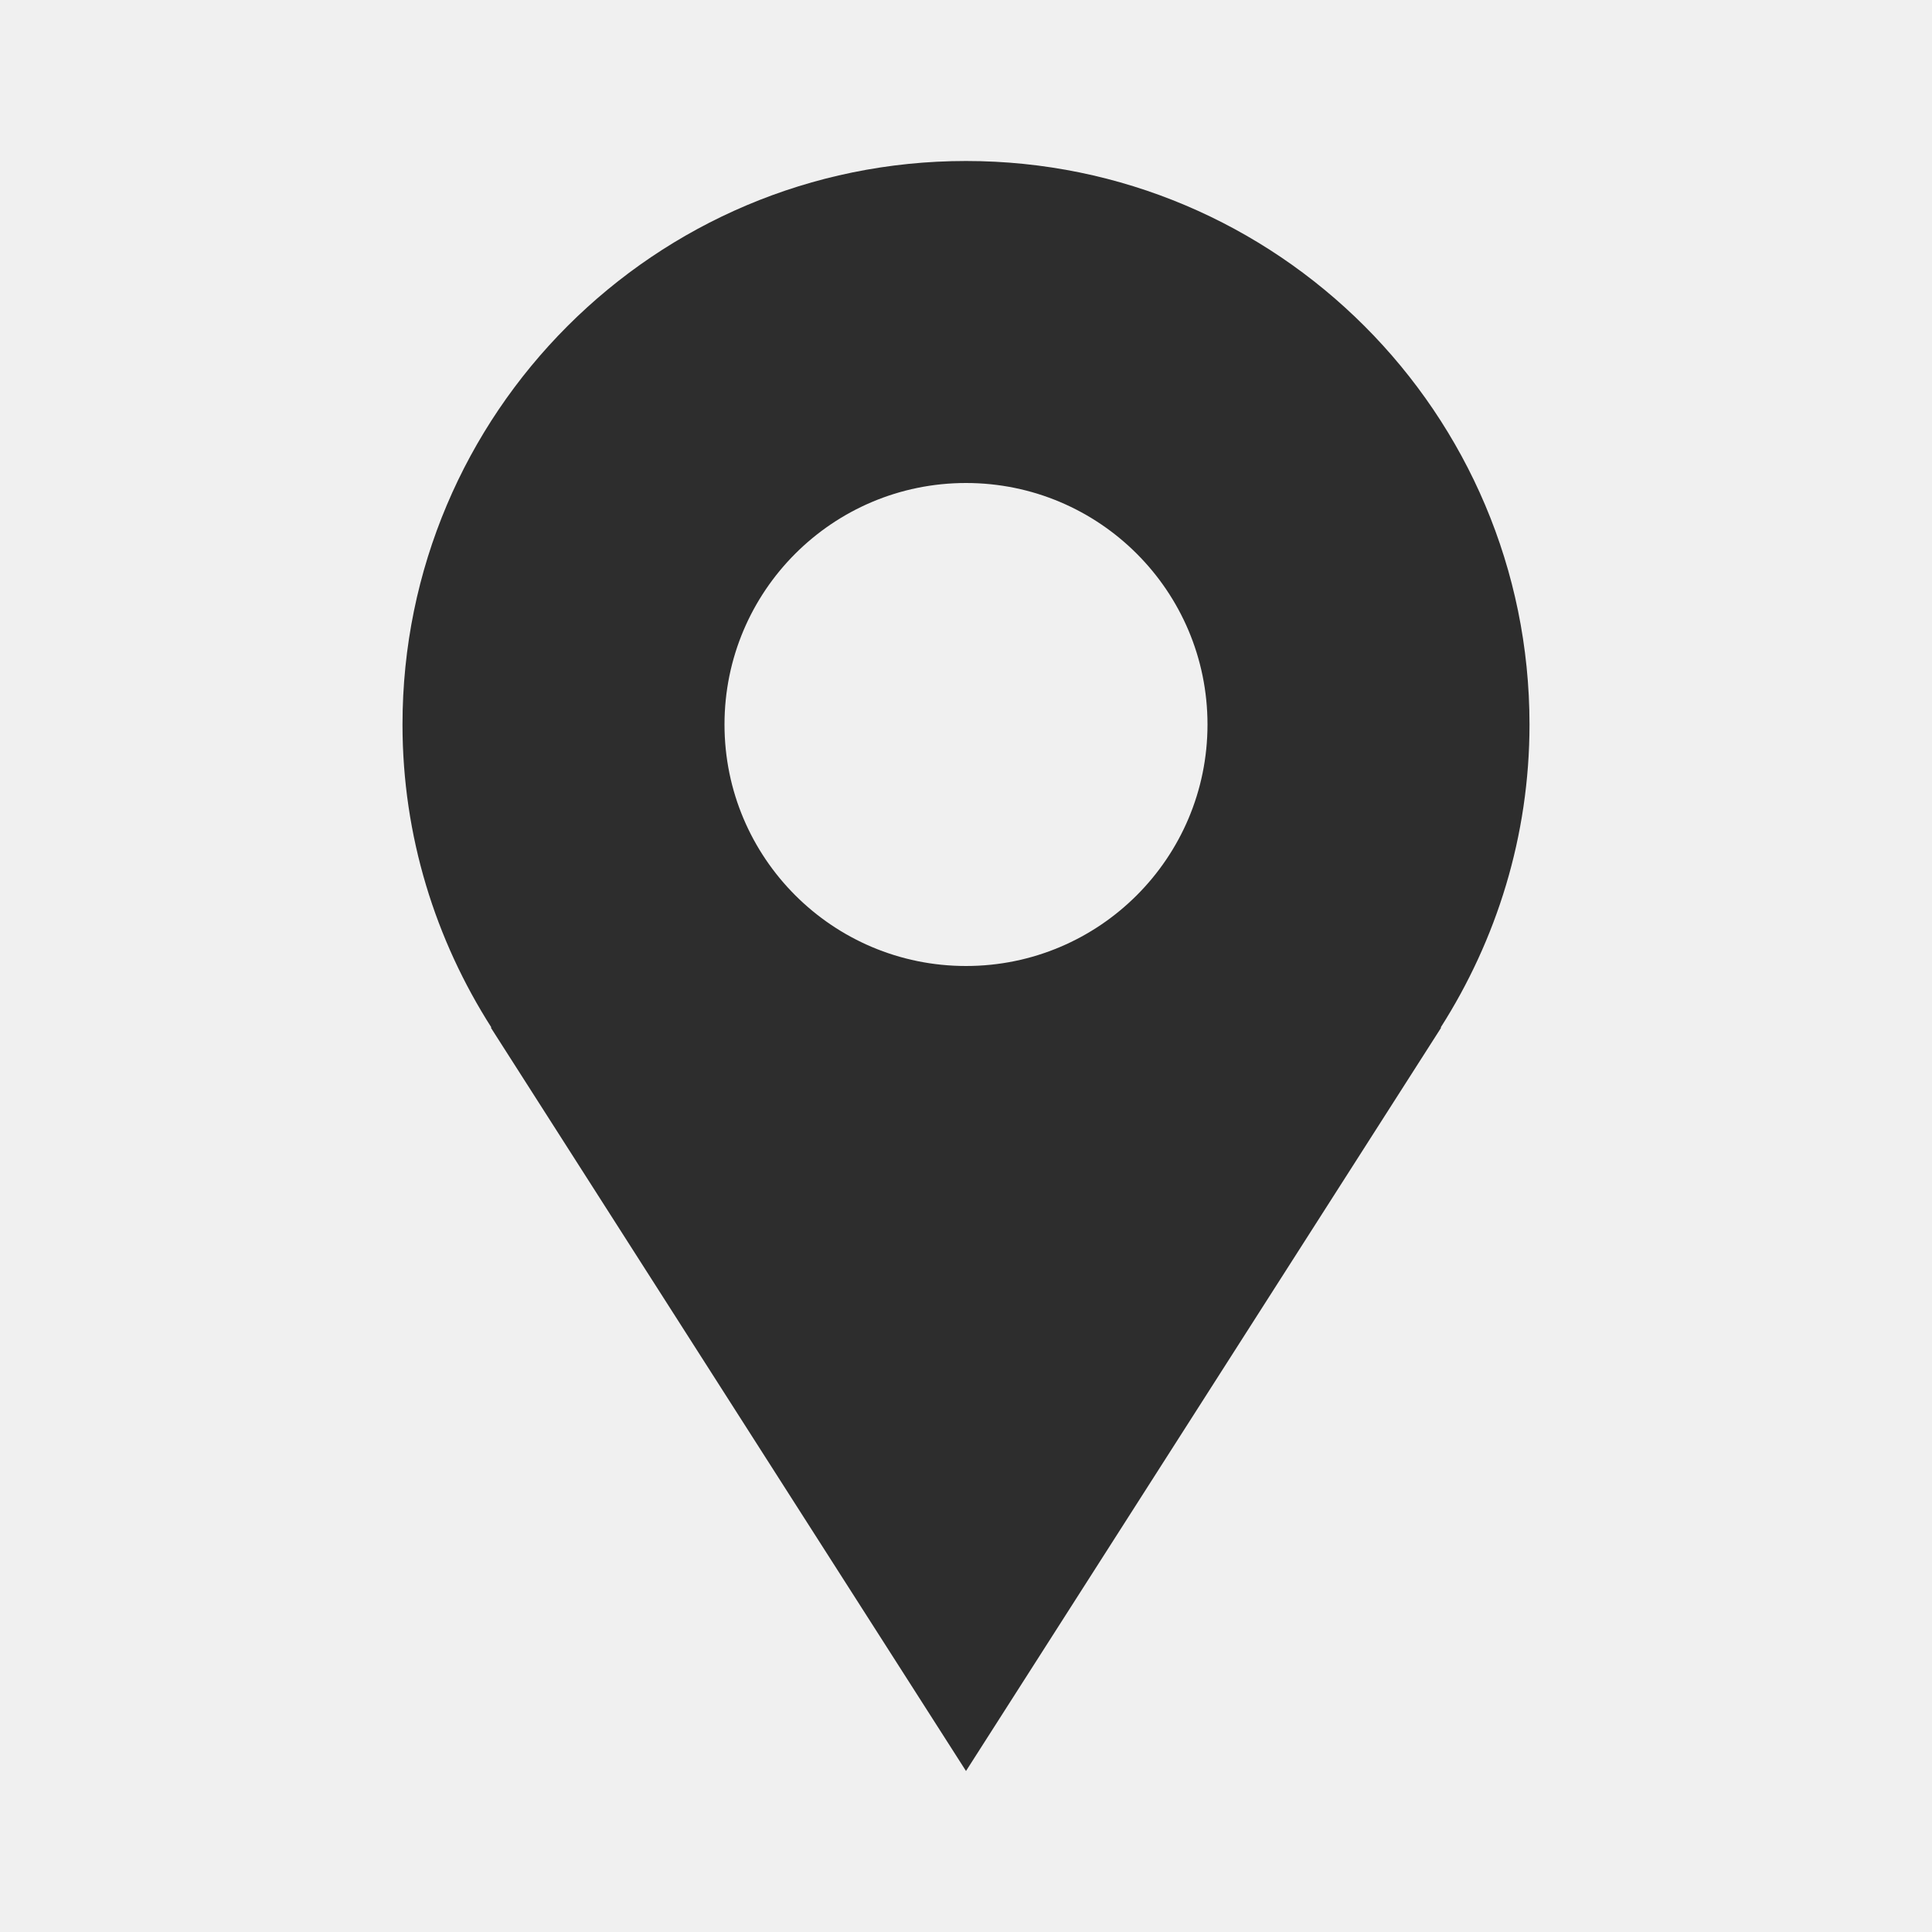
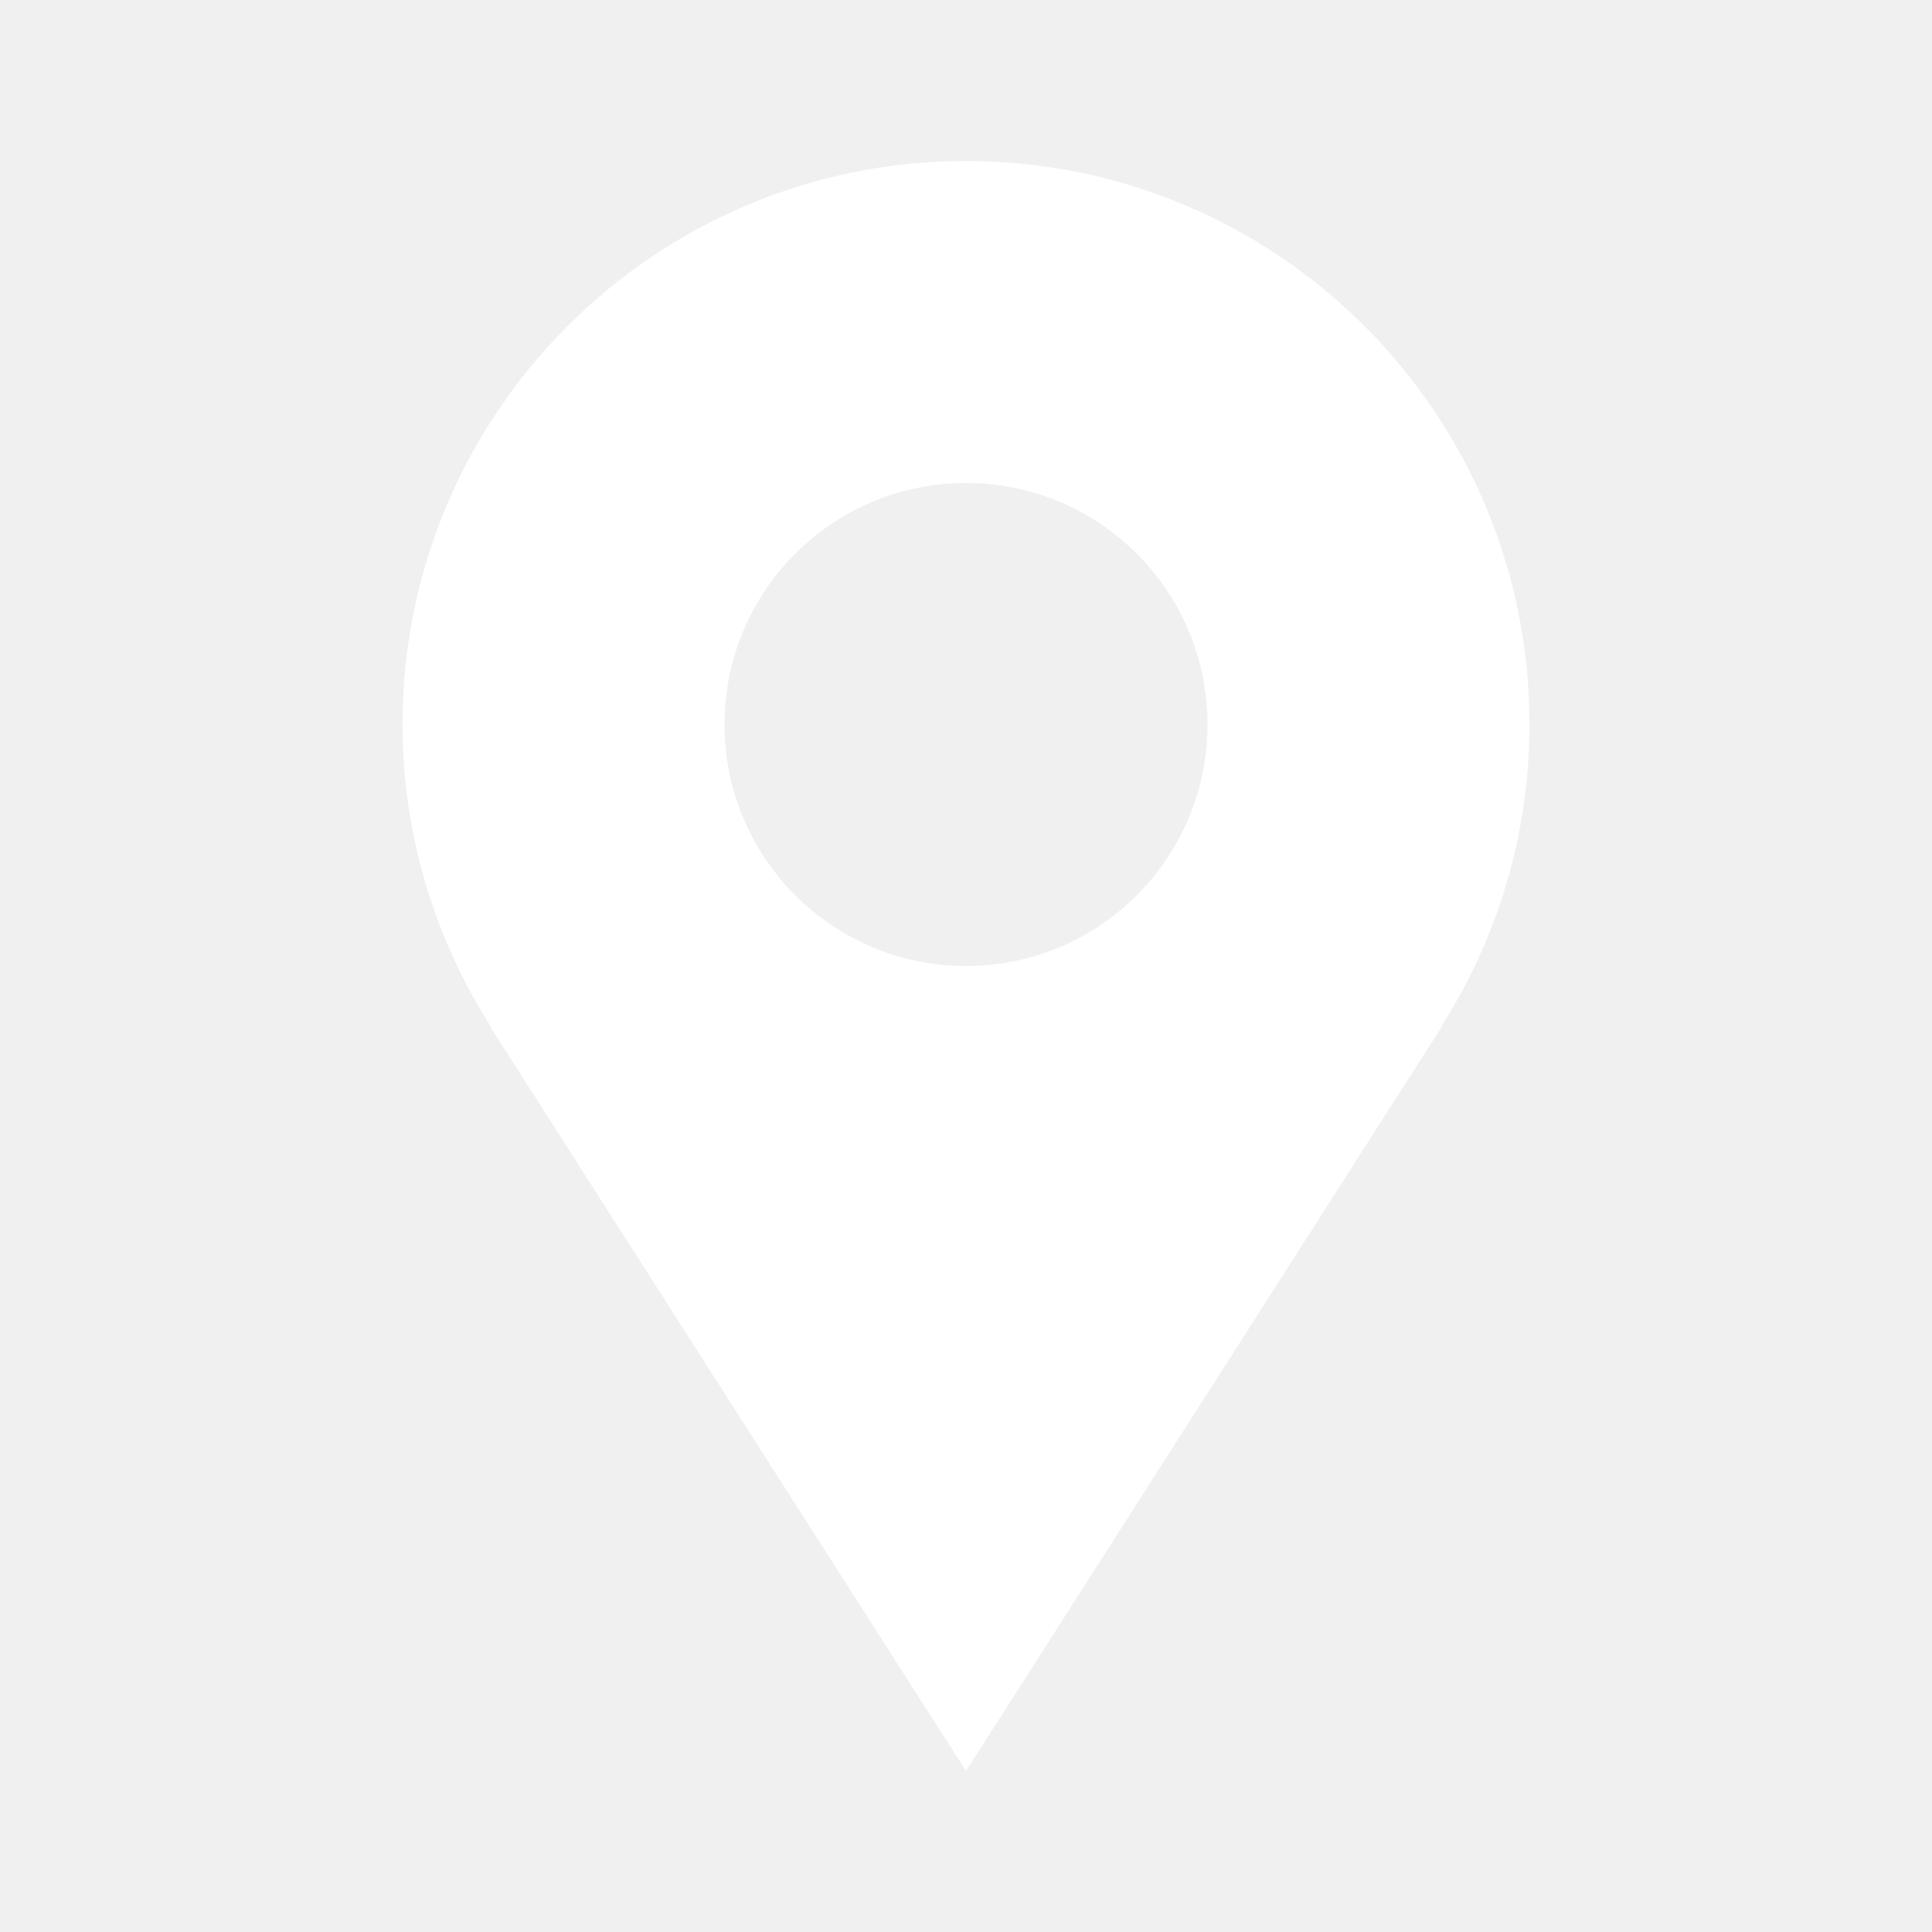
<svg xmlns="http://www.w3.org/2000/svg" width="24" height="24" viewBox="0 0 24 24" fill="none">
-   <path d="M19 9C19 5.134 15.866 2 12 2C8.134 2 5 5.134 5 9C5 10.387 5.41 11.677 6.105 12.765H6.097C8.457 16.46 12 22 12 22L17.903 12.765H17.896C18.59 11.677 19 10.387 19 9ZM12 12C10.343 12 9 10.657 9 9C9 7.343 10.343 6 12 6C13.657 6 15 7.343 15 9C15 10.657 13.657 12 12 12Z" fill="#2D2D2D" />
+   <path d="M19 9C19 5.134 15.866 2 12 2C8.134 2 5 5.134 5 9C5 10.387 5.41 11.677 6.105 12.765H6.097C8.457 16.46 12 22 12 22L17.903 12.765H17.896C18.59 11.677 19 10.387 19 9ZM12 12C10.343 12 9 10.657 9 9C9 7.343 10.343 6 12 6C13.657 6 15 7.343 15 9C15 10.657 13.657 12 12 12Z" fill="#fff" />
</svg>
